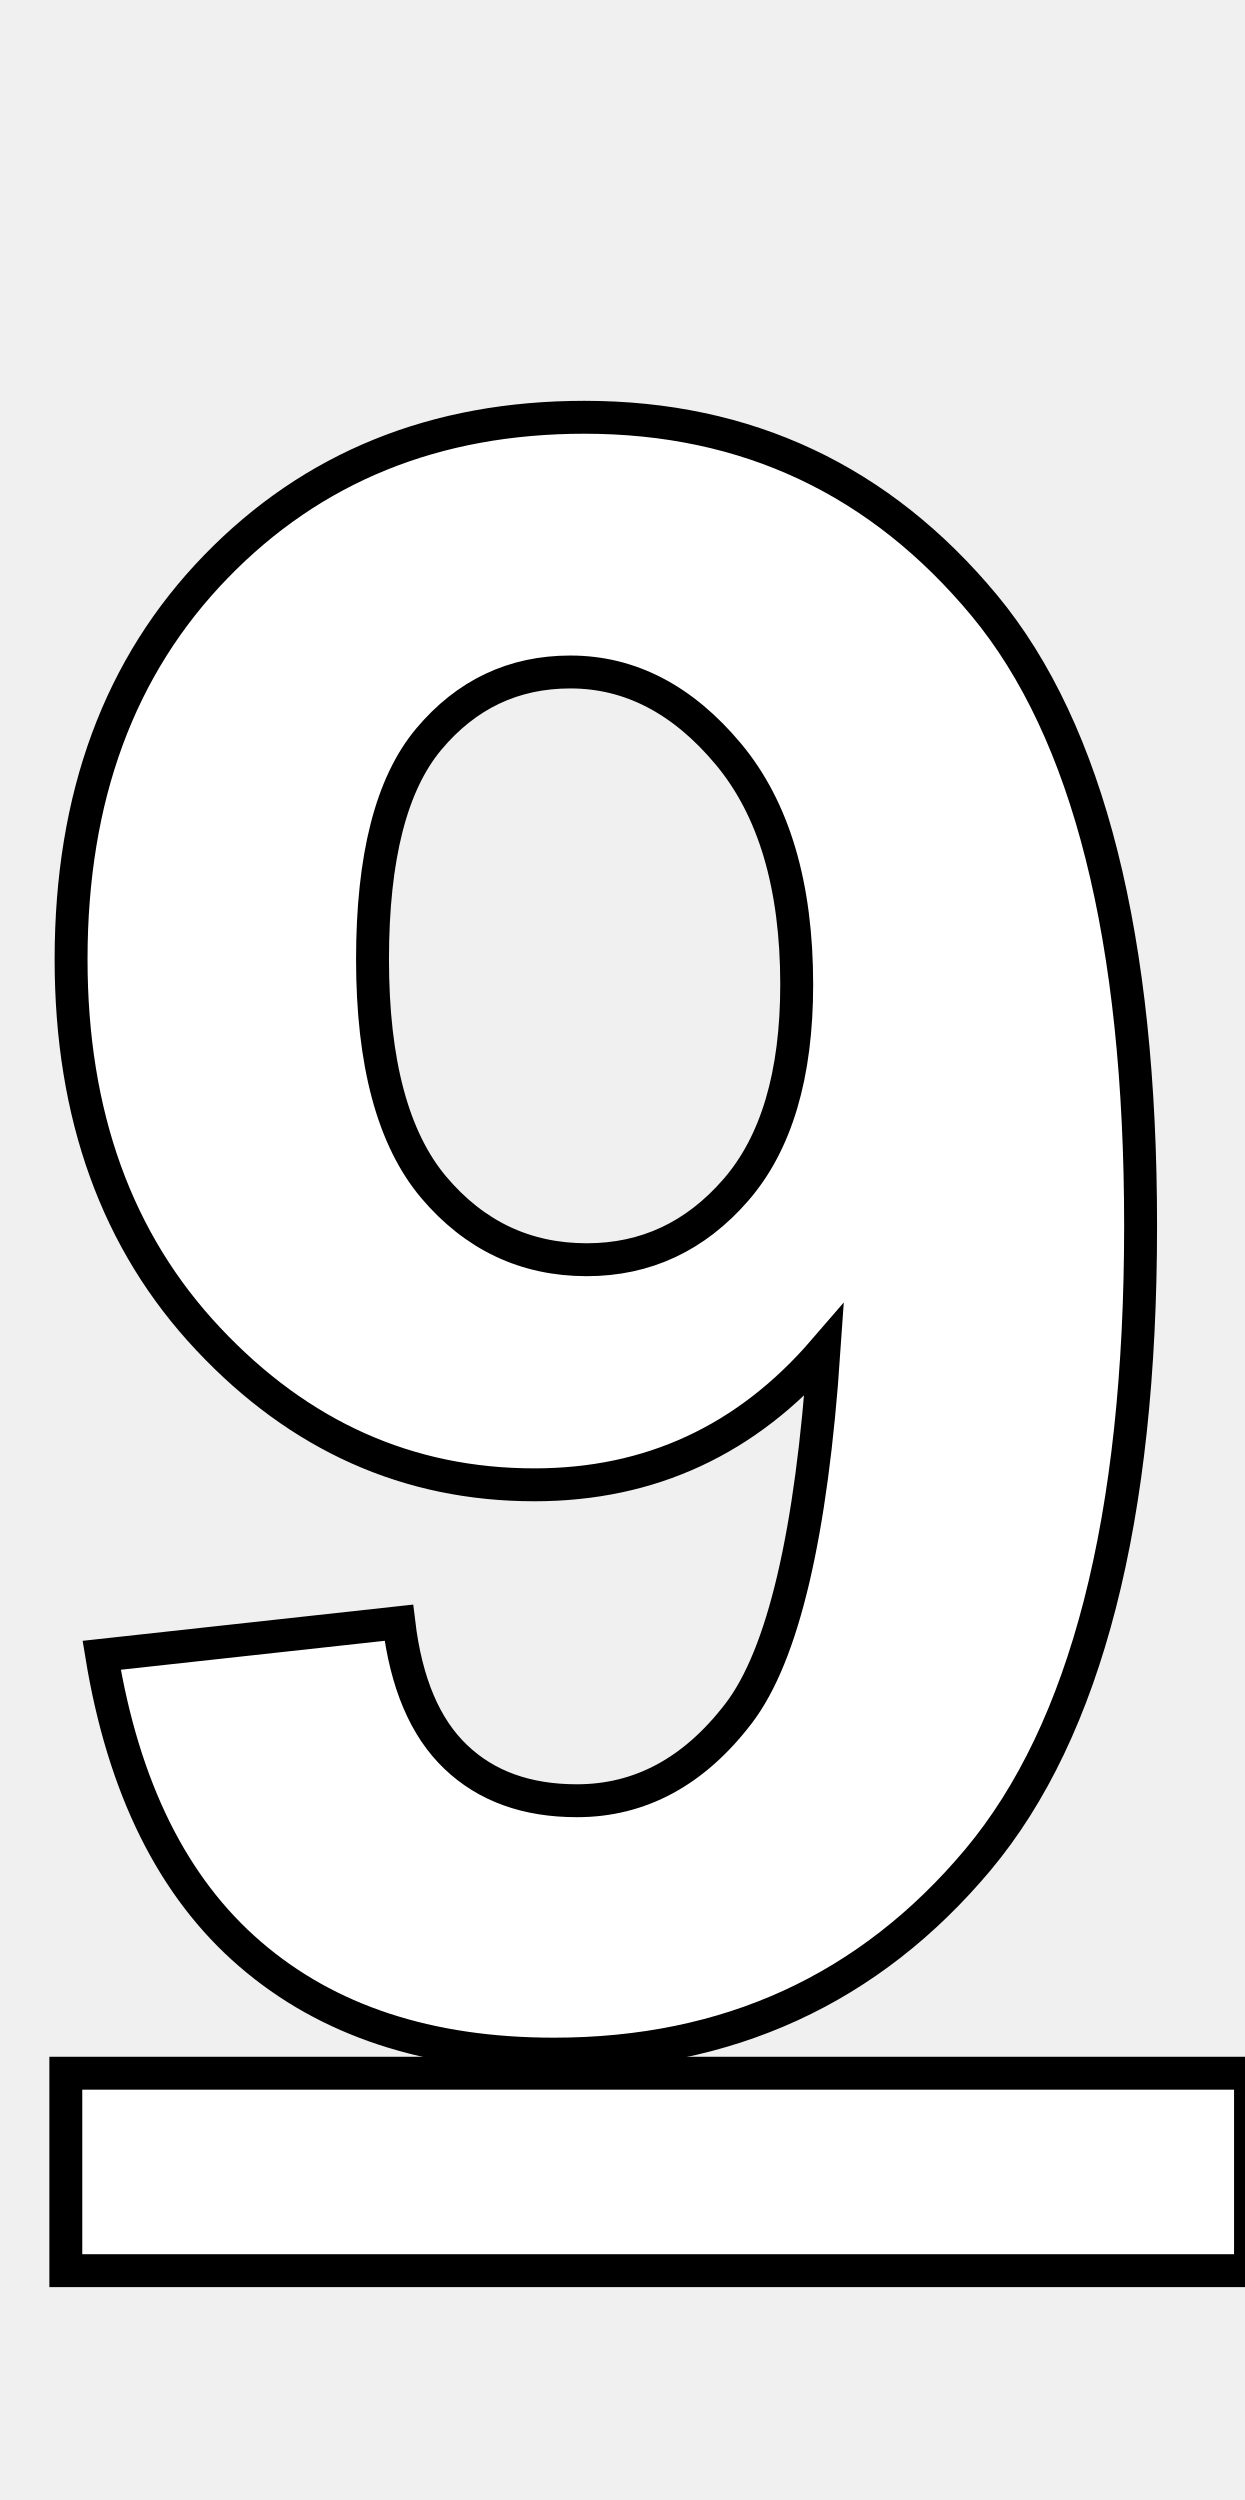
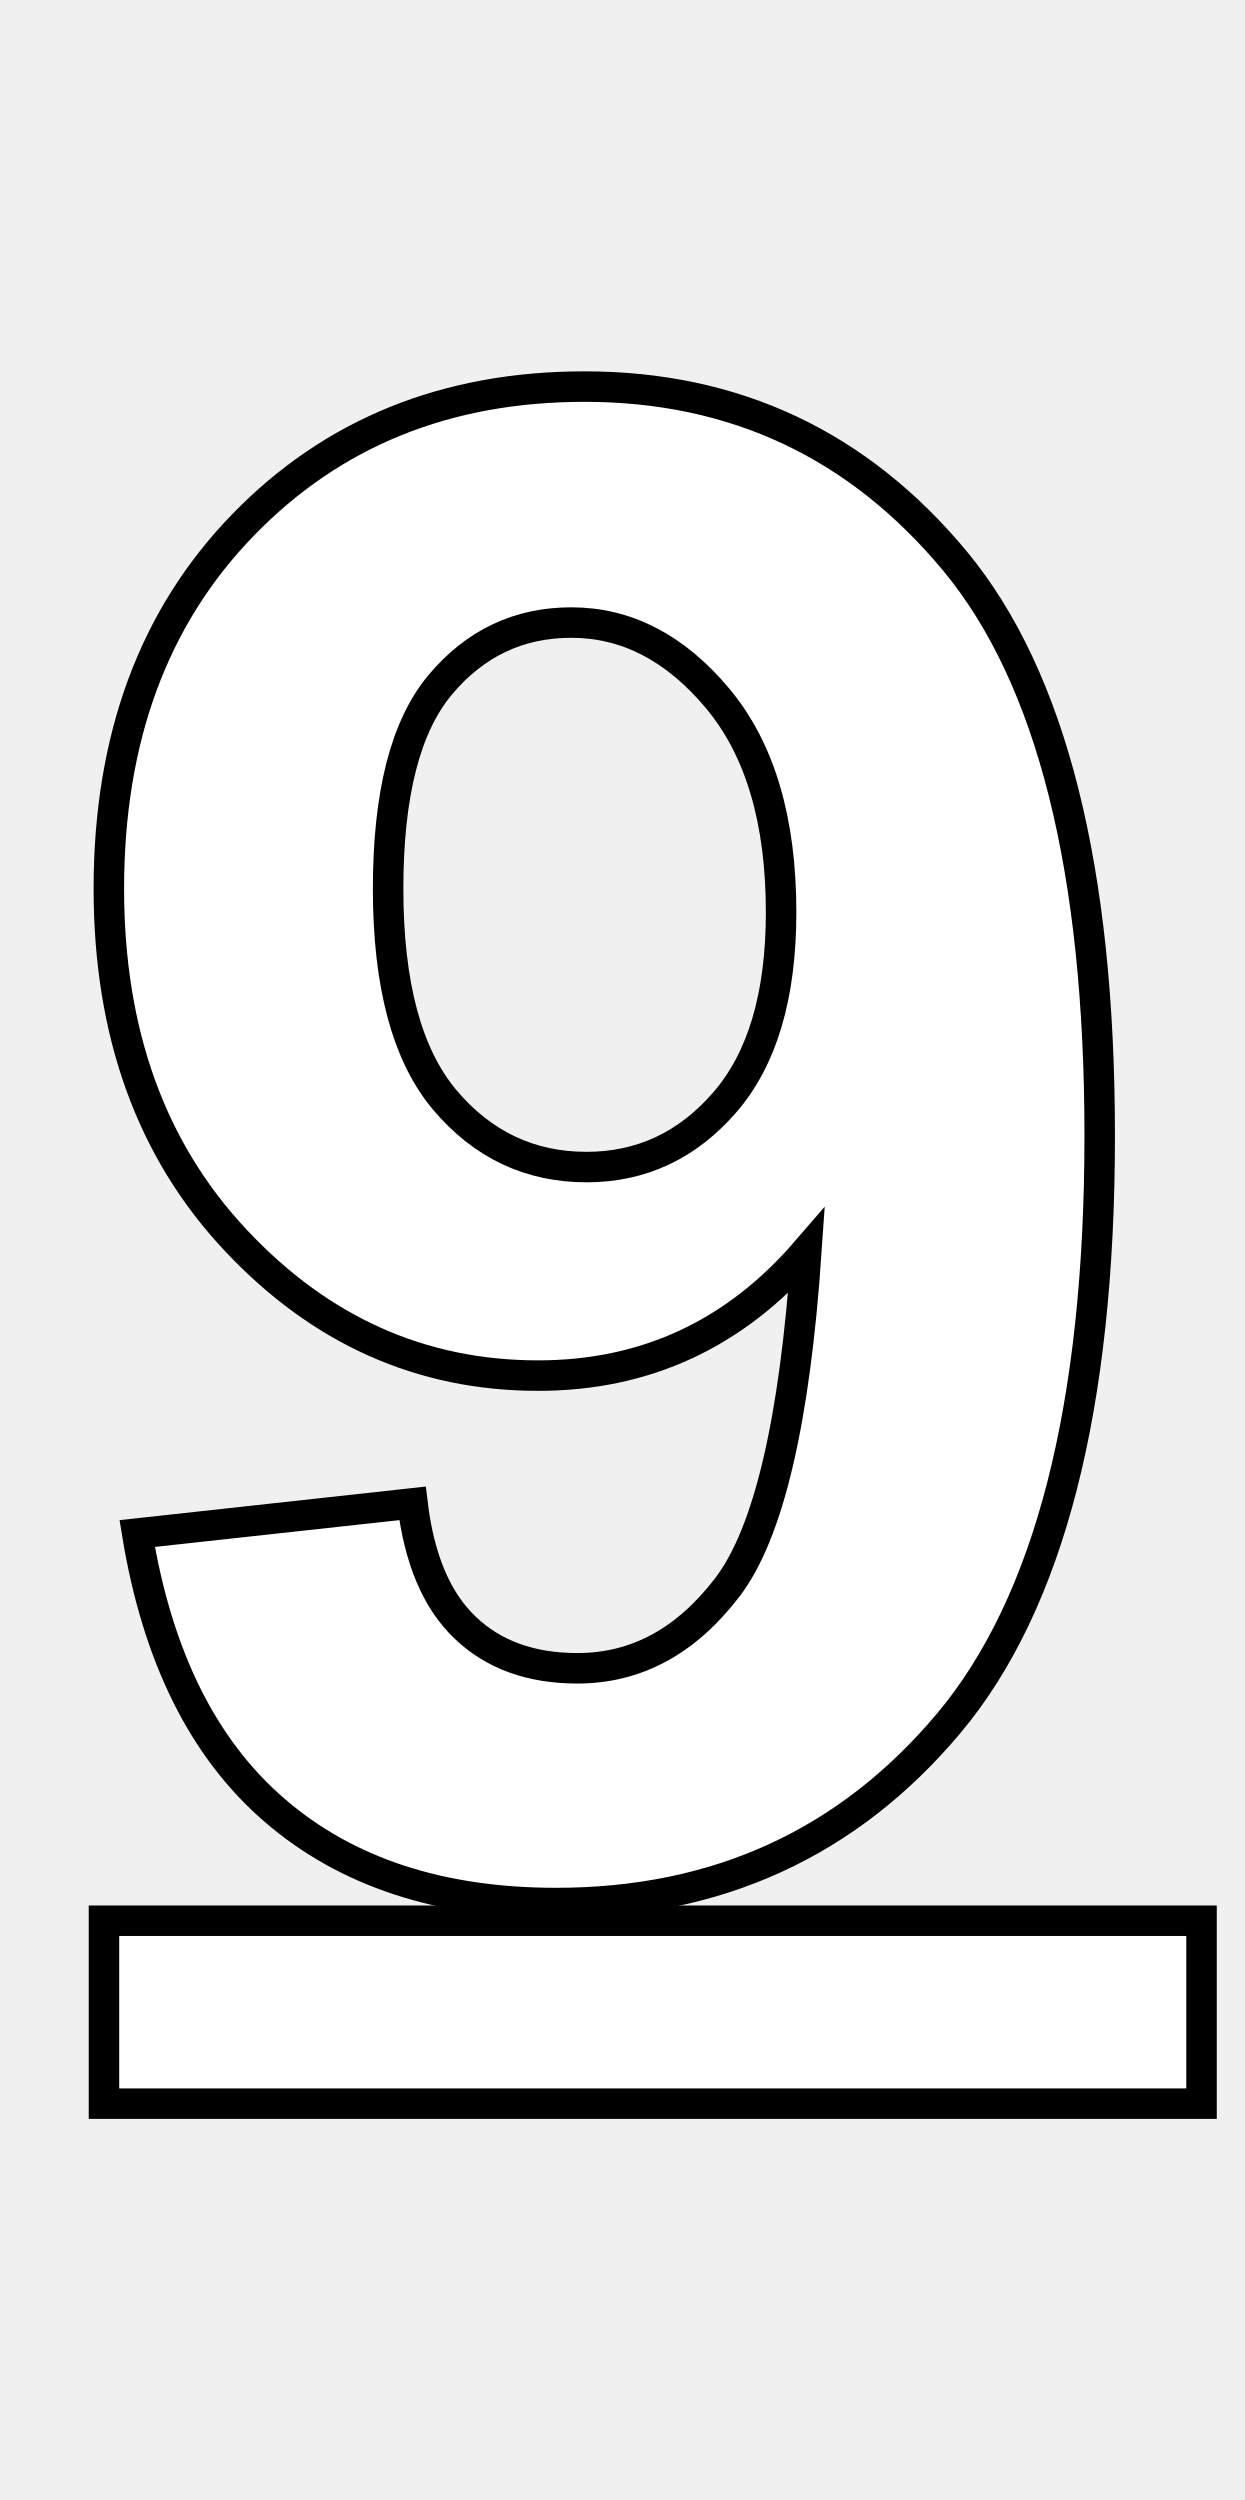
- <svg xmlns="http://www.w3.org/2000/svg" width="37.818" height="75.969">
+ <svg xmlns="http://www.w3.org/2000/svg" width="37.818" height="75.969" viewBox="0 0 38 82">
  <path fill="white" stroke="black" d="M3.09 50.30L3.09 50.30L12.12 49.31Q12.45 52.06 13.85 53.39Q15.24 54.72 17.53 54.72L17.53 54.72Q20.42 54.72 22.45 52.06Q24.47 49.41 25.04 41.04L25.04 41.04Q21.52 45.12 16.24 45.12L16.24 45.12Q10.49 45.12 6.33 40.69Q2.16 36.26 2.16 29.15L2.16 29.15Q2.16 21.75 6.56 17.22Q10.96 12.68 17.76 12.68L17.76 12.68Q25.17 12.68 29.92 18.41Q34.66 24.14 34.66 37.25L34.66 37.25Q34.66 50.60 29.72 56.51Q24.77 62.42 16.83 62.42L16.83 62.42Q11.12 62.42 7.60 59.38Q4.08 56.35 3.09 50.30ZM24.21 29.92L24.21    29.92Q24.21 25.40 22.13 22.91Q20.05 20.42 17.33 20.42L17.33 20.42Q14.74 20.42 13.03 22.46Q11.32 24.50 11.32    29.15L11.32 29.15Q11.32 33.87 13.18 36.08Q15.04 38.28 17.83 38.28L17.83 38.28Q20.52 38.28 22.36 36.16Q24.21    34.03 24.21 29.92Z" />
  <rect fill="white" stroke="black" x="2" y="63" width="36" height="6" />
</svg>
